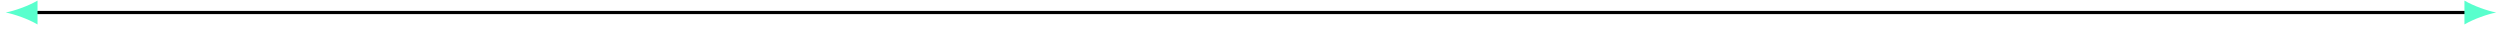
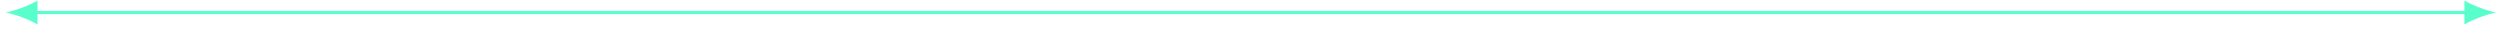
<svg xmlns="http://www.w3.org/2000/svg" width="313pt" height="4pt" viewBox="0 0 313 4" version="1.1">
  <g id="surface1">
-     <path style="fill:none;stroke-width:3.985;stroke-linecap:butt;stroke-linejoin:miter;stroke:rgb(0%,0%,0%);stroke-opacity:1;stroke-miterlimit:10;" d="M 43.008 24.336 L 3089.414 24.336 " transform="matrix(0.1,0,0,-0.1,0,4)" />
+     <path style="fill:none;stroke-width:3.985;stroke-linecap:butt;stroke-linejoin:miter;stroke:rgb(88, 255, 205);stroke-opacity:1;stroke-miterlimit:10;" d="M 43.008 24.336 L 3089.414 24.336 " transform="matrix(0.1,0,0,-0.1,0,4)" />
    <path style=" stroke:none;fill-rule:nonzero;fill:rgb(88, 255, 205);fill-opacity:1;" d="M 0.715 1.566 C 1.777 1.766 3.504 2.363 4.699 3.062 L 4.699 0.074 C 3.504 0.77 1.777 1.367 0.715 1.566 " />
    <path style=" stroke:none;fill-rule:nonzero;fill:rgb(88, 255, 205);fill-opacity:1;" d="M 312.527 1.566 C 311.469 1.367 309.738 0.77 308.547 0.074 L 308.547 3.062 C 309.738 2.363 311.469 1.766 312.527 1.566 " />
  </g>
</svg>
